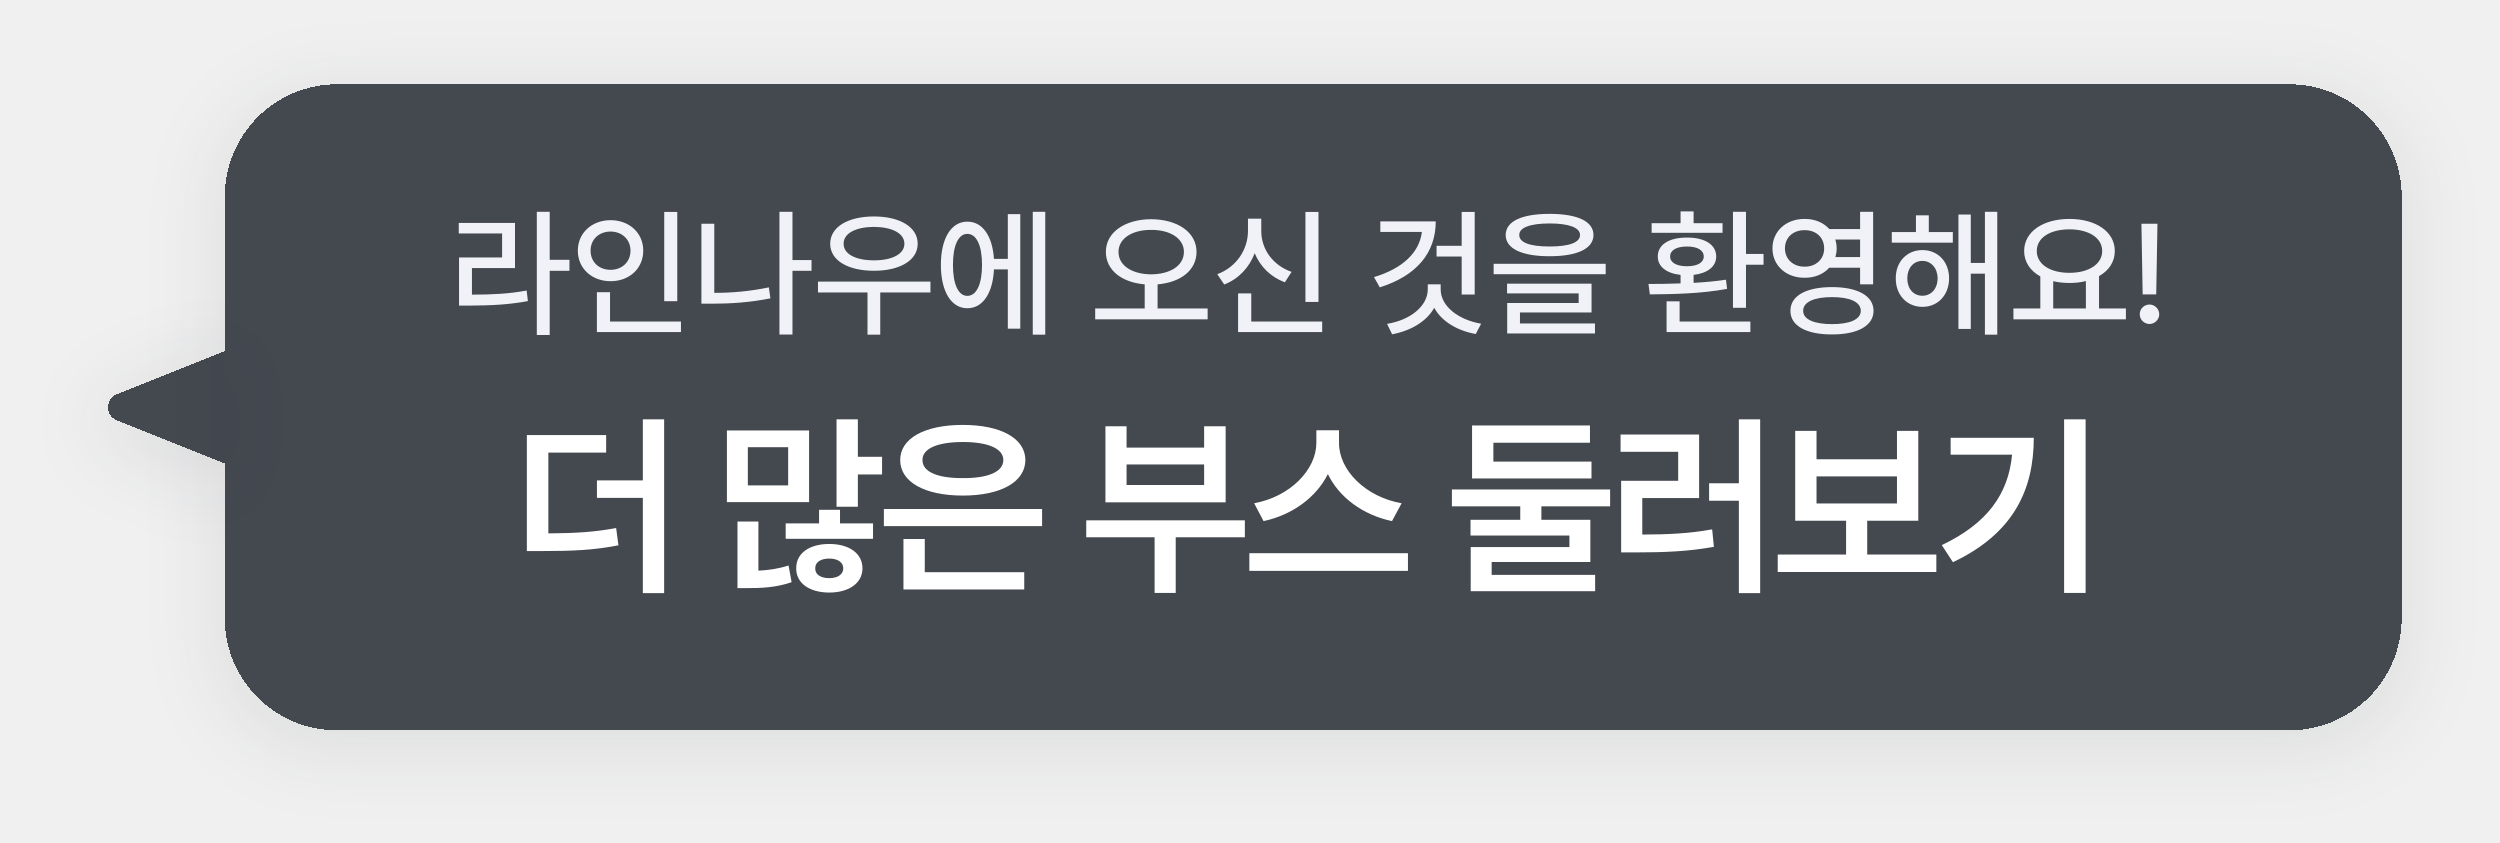
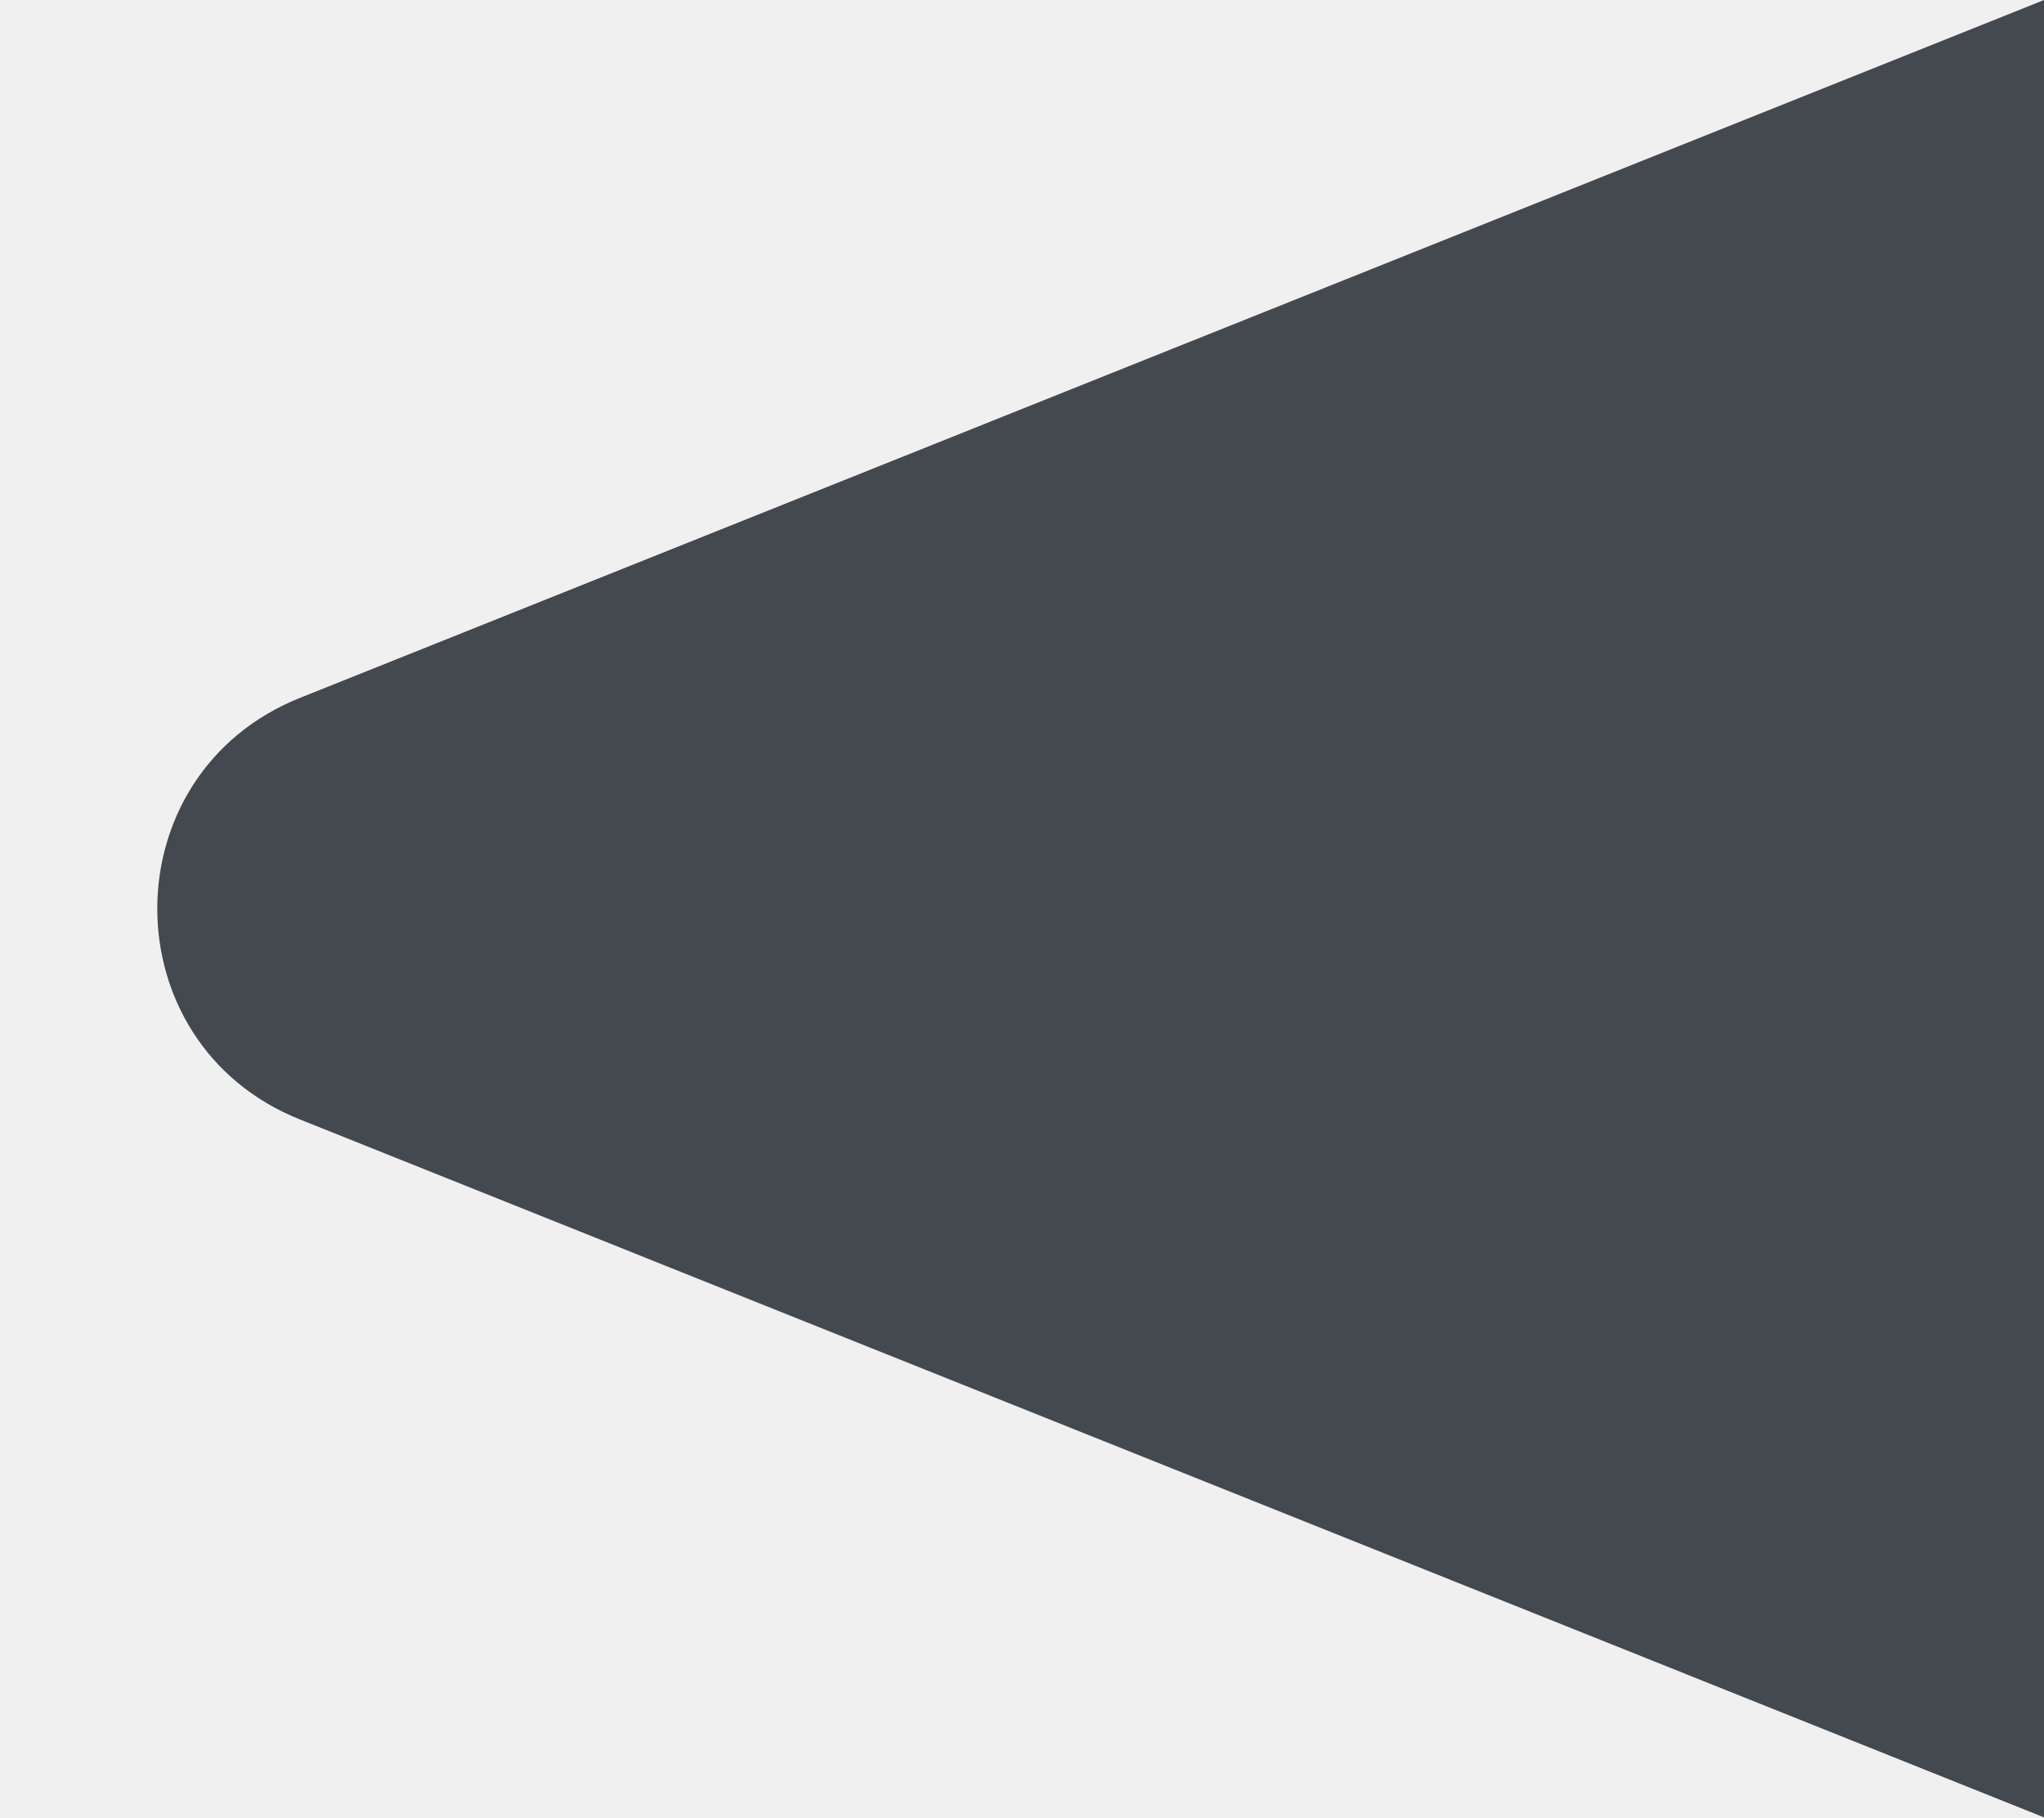
- <svg xmlns="http://www.w3.org/2000/svg" width="178" height="60" viewBox="0 0 178 60" fill="none">
-   <g filter="url(#filter0_d_4263_16113)">
-     <rect x="16" y="6" width="155" height="46" rx="8" fill="#1A1E27" fill-opacity="0.8" shape-rendering="crispEdges" />
-     <path d="M39.139 15.08V18.498H40.545V19.279H39.139V23.85H38.221V15.08H39.139ZM36.668 15.871V19.084H33.602V20.979C35.105 20.974 36.219 20.92 37.498 20.686L37.586 21.438C36.219 21.691 35.037 21.75 33.397 21.76H32.684V18.332H35.75V16.623H32.664V15.871H36.668ZM48.221 15.09V21.447H47.293V15.09H48.221ZM48.484 22.893V23.645H42.498V20.803H43.435V22.893H48.484ZM43.475 15.676C44.793 15.676 45.799 16.574 45.799 17.844C45.799 19.133 44.793 20.021 43.475 20.021C42.156 20.021 41.141 19.133 41.141 17.844C41.141 16.574 42.156 15.676 43.475 15.676ZM43.475 16.486C42.654 16.486 42.049 17.043 42.049 17.844C42.049 18.664 42.654 19.211 43.475 19.211C44.275 19.211 44.891 18.664 44.891 17.844C44.891 17.043 44.275 16.486 43.475 16.486ZM57.781 18.518V19.279H56.424V23.82H55.496V15.08H56.424V18.518H57.781ZM50.857 15.93V20.852C52.078 20.852 53.352 20.749 54.744 20.461L54.852 21.242C53.357 21.545 51.971 21.623 50.662 21.623H49.94V15.93H50.857ZM66.248 20.051V20.822H62.674V23.83H61.766V20.822H58.24V20.051H66.248ZM62.225 15.412C64.07 15.412 65.34 16.164 65.34 17.355C65.34 18.537 64.07 19.279 62.225 19.279C60.369 19.279 59.109 18.537 59.109 17.355C59.109 16.164 60.369 15.412 62.225 15.412ZM62.225 16.154C60.926 16.164 60.057 16.613 60.066 17.355C60.057 18.088 60.926 18.537 62.225 18.537C63.523 18.537 64.393 18.088 64.393 17.355C64.393 16.613 63.523 16.164 62.225 16.154ZM74.422 15.08V23.83H73.533V15.08H74.422ZM72.644 15.246V23.4H71.756V19.182H70.769C70.691 20.891 69.959 21.955 68.875 21.945C67.732 21.955 66.99 20.754 66.99 18.859C66.99 16.965 67.732 15.773 68.875 15.783C69.939 15.773 70.662 16.784 70.769 18.43H71.756V15.246H72.644ZM68.875 16.652C68.24 16.652 67.85 17.463 67.85 18.859C67.85 20.256 68.24 21.066 68.875 21.066C69.519 21.066 69.92 20.256 69.92 18.859C69.92 17.463 69.519 16.652 68.875 16.652ZM81.961 15.607C83.836 15.617 85.193 16.535 85.193 17.932C85.193 19.245 84.056 20.109 82.42 20.246V21.965H85.984V22.736H77.977V21.965H81.502V20.246C79.876 20.109 78.738 19.245 78.738 17.932C78.738 16.535 80.096 15.617 81.961 15.607ZM81.961 16.369C80.613 16.359 79.637 16.984 79.637 17.932C79.637 18.918 80.613 19.523 81.961 19.533C83.318 19.523 84.295 18.918 84.295 17.932C84.295 16.984 83.318 16.359 81.961 16.369ZM93.875 15.09V21.496H92.947V15.09H93.875ZM94.139 22.893V23.645H88.152V20.891H89.09V22.893H94.139ZM89.803 16.438C89.793 17.717 90.613 18.889 91.961 19.357L91.482 20.1C90.472 19.724 89.725 18.981 89.334 18.029C88.948 19.045 88.191 19.86 87.166 20.256L86.668 19.523C88.045 19.016 88.856 17.756 88.856 16.438V15.568H89.803V16.438ZM104.998 15.09V20.969H104.07V18.264H102.283V17.502H104.07V15.09H104.998ZM102.225 15.764C102.225 18.049 100.809 19.65 98.24 20.461L97.83 19.729C99.886 19.108 101.058 17.976 101.238 16.516H98.279V15.764H102.225ZM102.576 20.607C102.576 21.789 103.816 22.766 105.457 23.049L105.076 23.781C103.748 23.547 102.64 22.878 102.117 21.916C101.58 22.883 100.457 23.552 99.119 23.801L98.758 23.059C100.408 22.795 101.648 21.799 101.658 20.607V20.246H102.576V20.607ZM110.33 15.227C112.303 15.227 113.455 15.754 113.455 16.73C113.455 17.707 112.303 18.244 110.33 18.244C108.357 18.244 107.205 17.707 107.205 16.73C107.205 15.754 108.357 15.227 110.33 15.227ZM110.33 15.91C108.934 15.91 108.162 16.213 108.172 16.73C108.162 17.268 108.934 17.551 110.33 17.551C111.727 17.551 112.498 17.268 112.498 16.73C112.498 16.213 111.727 15.91 110.33 15.91ZM114.324 18.781V19.523H106.346V18.781H114.324ZM113.318 20.197V22.248H108.221V23.029H113.562V23.742H107.312V21.574H112.4V20.891H107.303V20.197H113.318ZM124.314 15.08V18.078H125.564V18.85H124.314V21.916H123.387V15.08H124.314ZM124.627 22.893V23.645H118.66V21.457H119.588V22.893H124.627ZM117.371 20.217C118.045 20.217 118.831 20.212 119.656 20.178V19.572C118.66 19.465 118.025 18.981 118.035 18.264C118.025 17.414 118.855 16.906 120.115 16.916C121.365 16.906 122.195 17.414 122.195 18.264C122.195 18.977 121.57 19.46 120.584 19.572V20.139C121.365 20.095 122.156 20.026 122.889 19.914L122.967 20.568C121.102 20.92 118.992 20.949 117.469 20.959L117.371 20.217ZM122.645 15.891V16.574H117.596V15.891H119.656V15.051H120.584V15.891H122.645ZM120.115 17.551C119.363 17.551 118.914 17.814 118.914 18.264C118.914 18.693 119.363 18.957 120.115 18.957C120.857 18.957 121.307 18.693 121.307 18.264C121.307 17.814 120.857 17.551 120.115 17.551ZM128.494 15.588C129.222 15.583 129.842 15.856 130.252 16.311H132.439V15.08H133.367V20.246H132.439V19.064H130.242C129.837 19.514 129.217 19.782 128.494 19.777C127.176 19.787 126.199 18.908 126.199 17.688C126.199 16.457 127.176 15.578 128.494 15.588ZM128.494 16.389C127.674 16.379 127.088 16.906 127.088 17.688C127.088 18.449 127.674 18.996 128.494 18.986C129.295 18.996 129.881 18.449 129.881 17.688C129.881 16.906 129.295 16.379 128.494 16.389ZM130.438 20.441C132.254 20.441 133.396 21.057 133.396 22.131C133.396 23.195 132.254 23.82 130.438 23.811C128.611 23.82 127.469 23.195 127.479 22.131C127.469 21.057 128.611 20.441 130.438 20.441ZM130.438 21.154C129.158 21.154 128.377 21.506 128.387 22.131C128.377 22.736 129.158 23.078 130.438 23.078C131.727 23.078 132.488 22.736 132.488 22.131C132.488 21.506 131.727 21.154 130.438 21.154ZM130.672 17.053C130.735 17.248 130.77 17.463 130.77 17.688C130.77 17.902 130.735 18.112 130.682 18.303H132.439V17.053H130.672ZM139.041 16.525V17.277H134.695V16.525H136.414V15.334H137.332V16.525H139.041ZM136.873 17.805C137.986 17.805 138.768 18.635 138.777 19.816C138.768 21.008 137.986 21.848 136.873 21.848C135.779 21.848 134.969 21.008 134.979 19.816C134.969 18.635 135.779 17.805 136.873 17.805ZM136.873 18.576C136.238 18.576 135.799 19.094 135.799 19.816C135.799 20.559 136.238 21.057 136.873 21.057C137.498 21.057 137.957 20.559 137.957 19.816C137.957 19.094 137.498 18.576 136.873 18.576ZM142.205 15.08V23.83H141.326V19.484H140.32V23.42H139.441V15.275H140.32V18.723H141.326V15.08H142.205ZM151.365 21.965V22.736H143.357V21.965H145.271V19.68C144.554 19.284 144.119 18.654 144.119 17.873C144.119 16.496 145.467 15.588 147.342 15.588C149.227 15.588 150.574 16.496 150.574 17.873C150.574 18.645 150.154 19.265 149.451 19.66V21.965H151.365ZM147.342 16.33C145.965 16.33 145.018 16.926 145.018 17.873C145.018 18.811 145.965 19.426 147.342 19.426C148.709 19.426 149.676 18.811 149.676 17.873C149.676 16.926 148.709 16.33 147.342 16.33ZM146.189 21.965H148.514V20.012C148.157 20.105 147.762 20.148 147.342 20.148C146.932 20.148 146.541 20.105 146.189 20.021V21.965ZM153.611 15.93L153.523 20.959H152.557L152.469 15.93H153.611ZM153.045 23.068C152.664 23.068 152.342 22.756 152.352 22.375C152.342 21.994 152.664 21.682 153.045 21.682C153.416 21.682 153.738 21.994 153.738 22.375C153.738 22.756 153.416 23.068 153.045 23.068Z" fill="#F0F2F8" />
-     <path d="M43.158 30.979V32.223H39.043V37.978C40.971 37.965 42.331 37.883 43.869 37.596L44.033 38.826C42.297 39.168 40.807 39.236 38.496 39.236H37.512V30.979H43.158ZM47.287 29.857V42.23H45.77V35.449H42.502V34.205H45.77V29.857H47.287ZM61.08 29.857V32.523H62.803V33.781H61.08V36.078H59.562V29.857H61.08ZM57.607 30.65V35.75H51.756V30.65H57.607ZM53.246 31.84V34.56H56.117V31.84H53.246ZM53.998 37.131V40.631C54.709 40.597 55.44 40.494 56.145 40.262L56.363 41.451C55.27 41.834 54.217 41.875 53.164 41.875H52.508V37.131H53.998ZM62.16 37.268V38.361H55.94V37.268H58.318V36.297H59.809V37.268H62.16ZM59.043 38.73C60.438 38.73 61.408 39.387 61.408 40.467C61.408 41.52 60.438 42.19 59.043 42.19C57.635 42.19 56.678 41.52 56.691 40.467C56.678 39.387 57.635 38.73 59.043 38.73ZM59.043 39.77C58.455 39.77 58.031 40.016 58.045 40.467C58.031 40.918 58.455 41.164 59.043 41.164C59.617 41.164 60.041 40.918 60.041 40.467C60.041 40.016 59.617 39.77 59.043 39.77ZM74.197 36.242V37.459H62.932V36.242H74.197ZM72.926 40.74V41.971H64.326V38.375H65.844V40.74H72.926ZM68.551 30.254C71.244 30.254 72.994 31.197 73.008 32.756C72.994 34.328 71.244 35.285 68.551 35.285C65.857 35.285 64.094 34.328 64.094 32.756C64.094 31.197 65.857 30.254 68.551 30.254ZM68.551 31.471C66.76 31.471 65.666 31.936 65.68 32.756C65.666 33.59 66.76 34.055 68.551 34.041C70.356 34.055 71.436 33.59 71.436 32.756C71.436 31.936 70.356 31.471 68.551 31.471ZM88.633 37.049V38.252H83.711V42.217H82.207V38.252H77.34V37.049H88.633ZM80.211 30.35V31.867H85.734V30.35H87.266V35.764H78.707V30.35H80.211ZM80.211 34.533H85.734V33.07H80.211V34.533ZM95.338 31.553C95.338 33.467 97.211 35.381 99.795 35.832L99.111 37.103C97.04 36.666 95.345 35.415 94.545 33.754C93.725 35.401 92.029 36.659 89.965 37.103L89.295 35.832C91.852 35.367 93.711 33.453 93.725 31.553V30.637H95.338V31.553ZM100.246 39.387V40.645H88.953V39.387H100.246ZM113.314 32.865V34.068H104.811V30.295H113.205V31.525H106.328V32.865H113.314ZM114.641 34.848V36.051H109.746V37.008H113.232V40.016H106.205V40.932H113.574V42.094H104.715V38.949H111.742V38.129H104.701V37.008H108.242V36.051H103.375V34.848H114.641ZM125.324 29.857V42.23H123.807V35.654H121.688V34.41H123.807V29.857H125.324ZM120.977 30.938V35.463H116.93V38.06C118.762 38.054 120.245 37.992 121.906 37.691L122.029 38.935C120.184 39.264 118.543 39.332 116.41 39.332H115.426V34.232H119.486V32.168H115.385V30.938H120.977ZM137.867 39.482V40.727H126.574V39.482H131.441V37.076H127.818V30.678H129.336V32.701H135.064V30.678H136.582V37.076H132.945V39.482H137.867ZM129.336 35.846H135.064V33.918H129.336V35.846ZM148.496 29.857V42.217H146.965V29.857H148.496ZM144.805 31.17C144.805 34.848 143.383 37.978 139.049 40.029L138.256 38.812C141.489 37.274 142.993 35.183 143.26 32.373H138.885V31.17H144.805Z" fill="white" />
-   </g>
-   <g filter="url(#filter1_d_4263_16113)">
-     <path d="M8.321 29.928C7.483 29.593 7.483 28.407 8.321 28.072L16 25L16 33L8.321 29.928Z" fill="#1A1E27" fill-opacity="0.8" shape-rendering="crispEdges" />
-   </g>
-   <defs>
-     <filter id="filter0_d_4263_16113" x="9" y="0" width="169" height="60" filterUnits="userSpaceOnUse" color-interpolation-filters="sRGB">
-       <feFlood flood-opacity="0" result="BackgroundImageFix" />
-       <feColorMatrix in="SourceAlpha" type="matrix" values="0 0 0 0 0 0 0 0 0 0 0 0 0 0 0 0 0 0 127 0" result="hardAlpha" />
-       <feMorphology radius="2" operator="dilate" in="SourceAlpha" result="effect1_dropShadow_4263_16113" />
-       <feOffset dy="1" />
-       <feGaussianBlur stdDeviation="2.5" />
-       <feComposite in2="hardAlpha" operator="out" />
-       <feColorMatrix type="matrix" values="0 0 0 0 0.102 0 0 0 0 0.118 0 0 0 0 0.153 0 0 0 0.1 0" />
-       <feBlend mode="normal" in2="BackgroundImageFix" result="effect1_dropShadow_4263_16113" />
-       <feBlend mode="normal" in="SourceGraphic" in2="effect1_dropShadow_4263_16113" result="shape" />
-     </filter>
-     <filter id="filter1_d_4263_16113" x="0.692" y="19" width="22.308" height="22" filterUnits="userSpaceOnUse" color-interpolation-filters="sRGB">
-       <feFlood flood-opacity="0" result="BackgroundImageFix" />
-       <feColorMatrix in="SourceAlpha" type="matrix" values="0 0 0 0 0 0 0 0 0 0 0 0 0 0 0 0 0 0 127 0" result="hardAlpha" />
-       <feMorphology radius="2" operator="dilate" in="SourceAlpha" result="effect1_dropShadow_4263_16113" />
-       <feOffset dy="1" />
-       <feGaussianBlur stdDeviation="2.5" />
-       <feComposite in2="hardAlpha" operator="out" />
-       <feColorMatrix type="matrix" values="0 0 0 0 0.102 0 0 0 0 0.118 0 0 0 0 0.153 0 0 0 0.1 0" />
-       <feBlend mode="normal" in2="BackgroundImageFix" result="effect1_dropShadow_4263_16113" />
-       <feBlend mode="normal" in="SourceGraphic" in2="effect1_dropShadow_4263_16113" result="shape" />
-     </filter>
-   </defs>
+ <svg xmlns="http://www.w3.org/2000/svg" width="9" height="8" viewBox="0 0 9 8" fill="none">
+   <path d="M1.321 4.928C0.483 4.593 0.483 3.407 1.321 3.072L9 3.97233e-08L9 8L1.321 4.928Z" fill="#1A1E27" fill-opacity="0.8" />
</svg>
